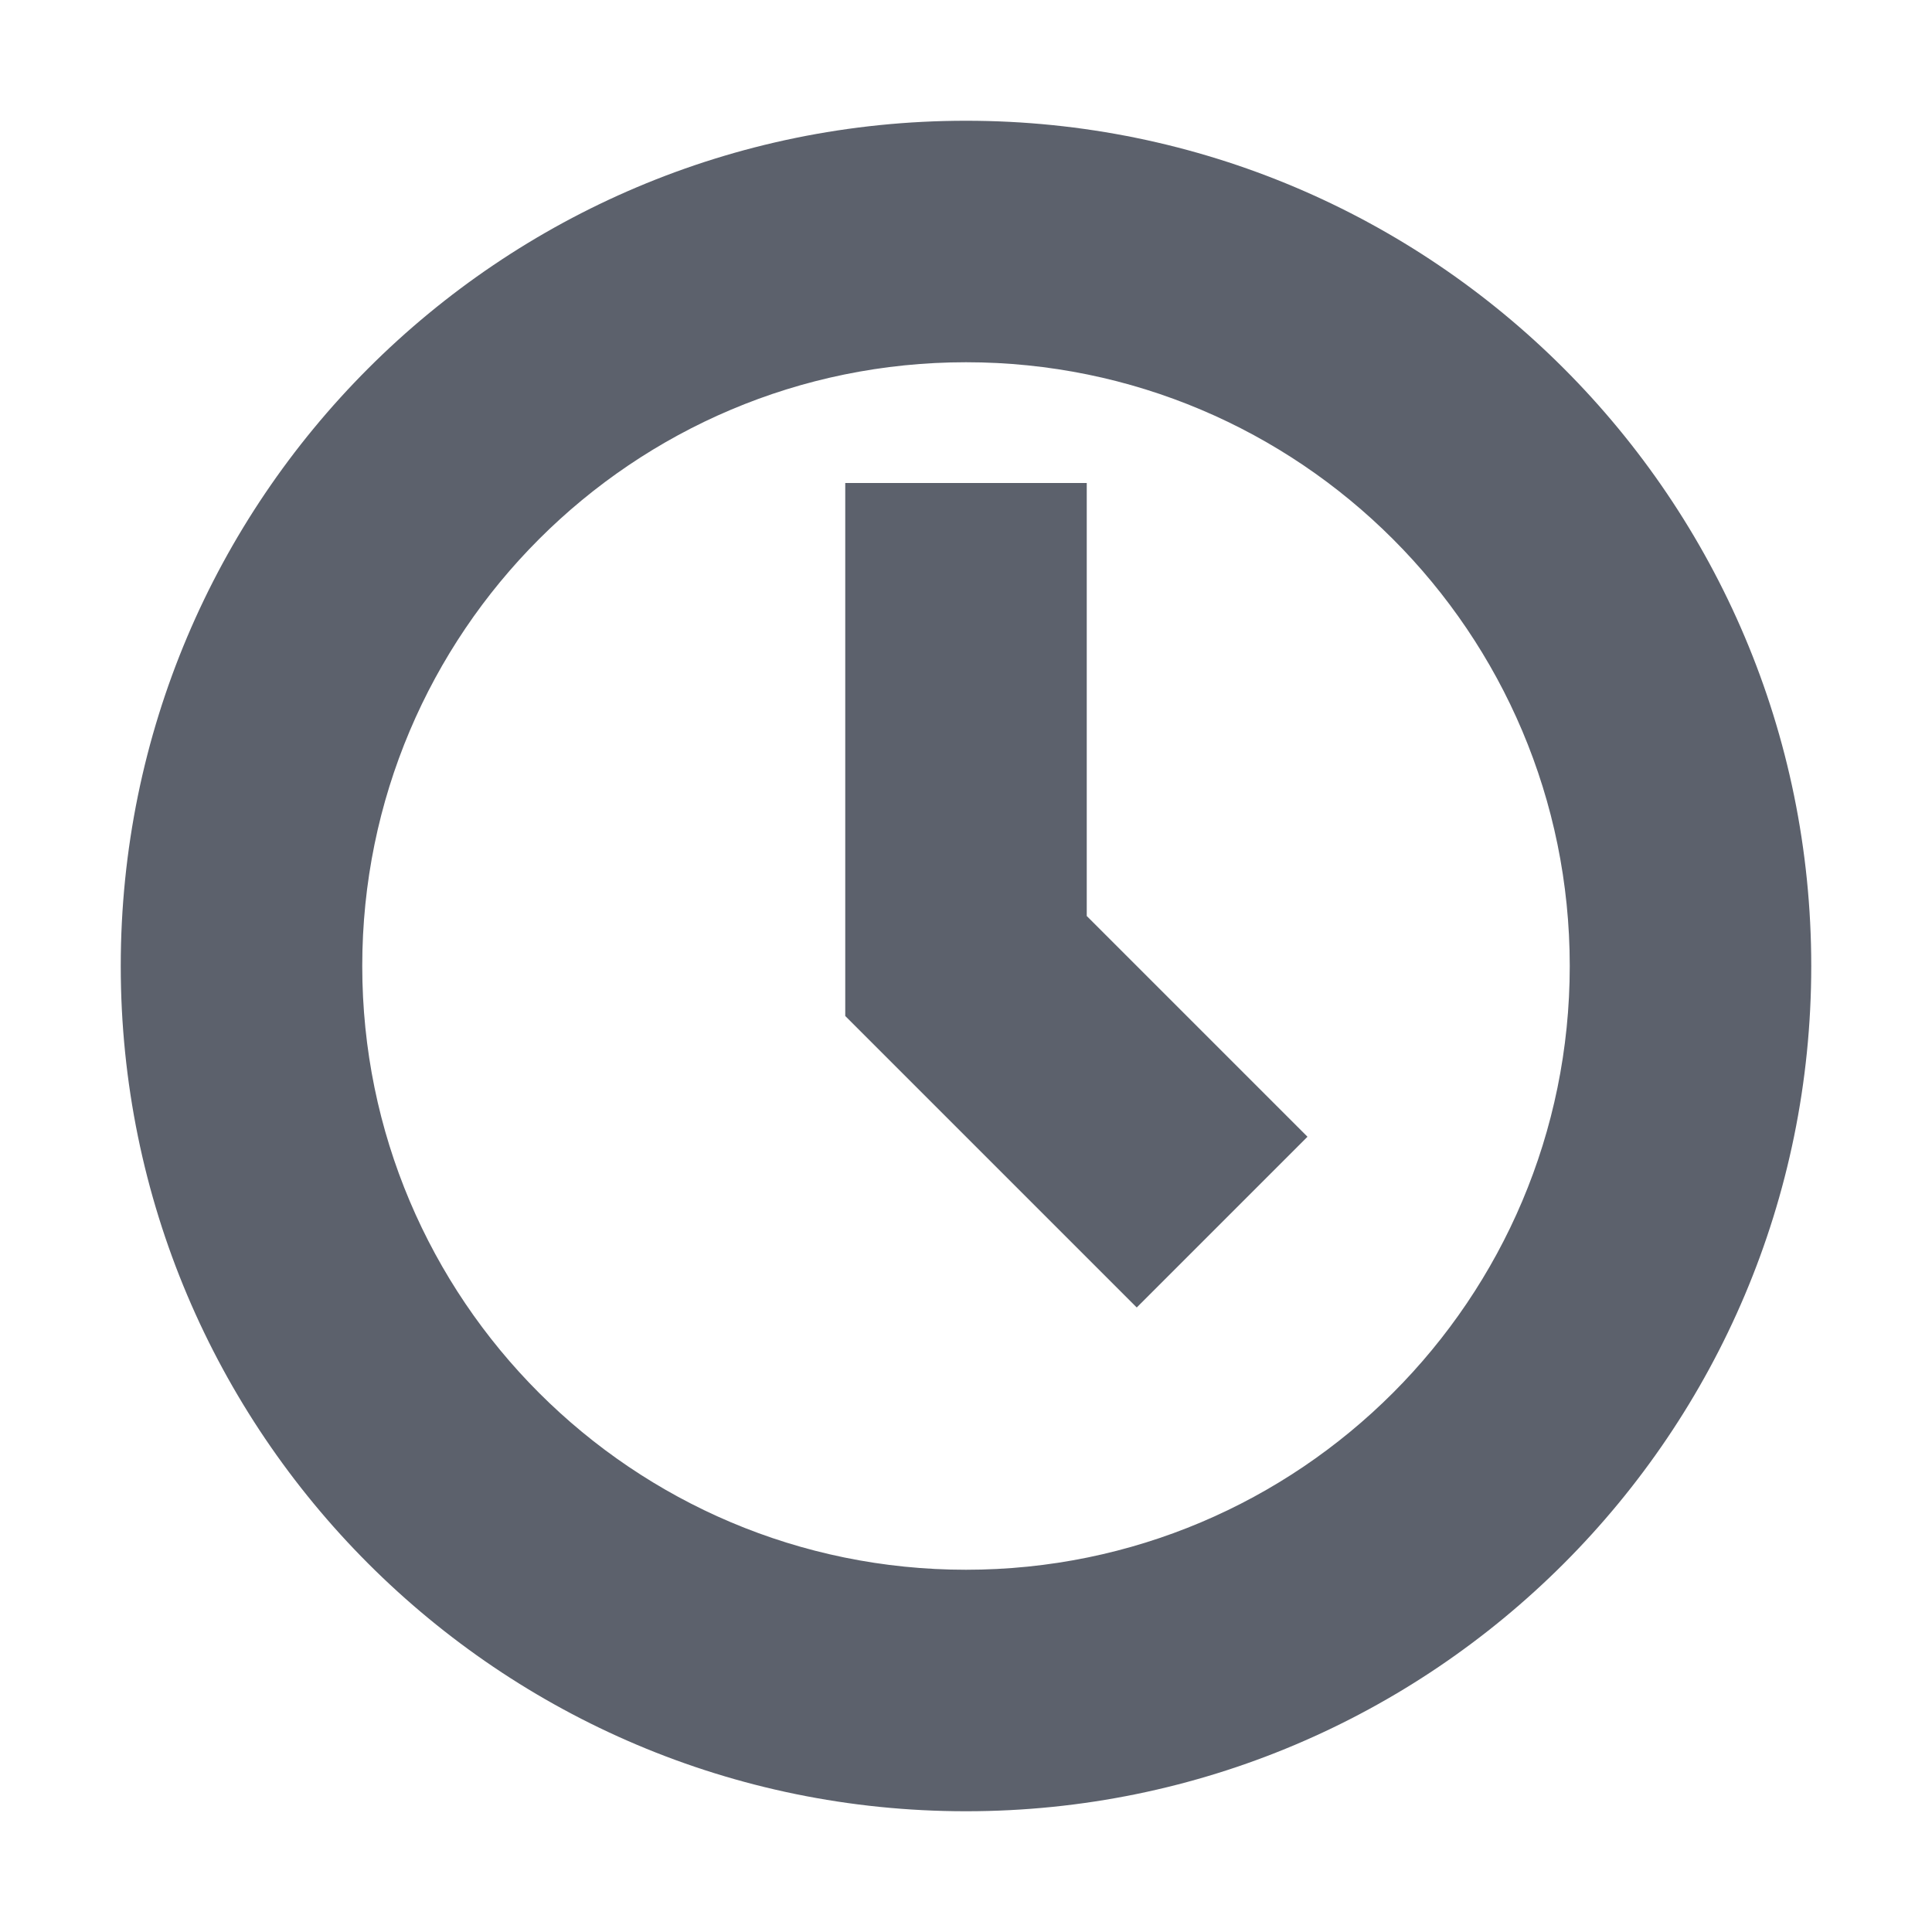
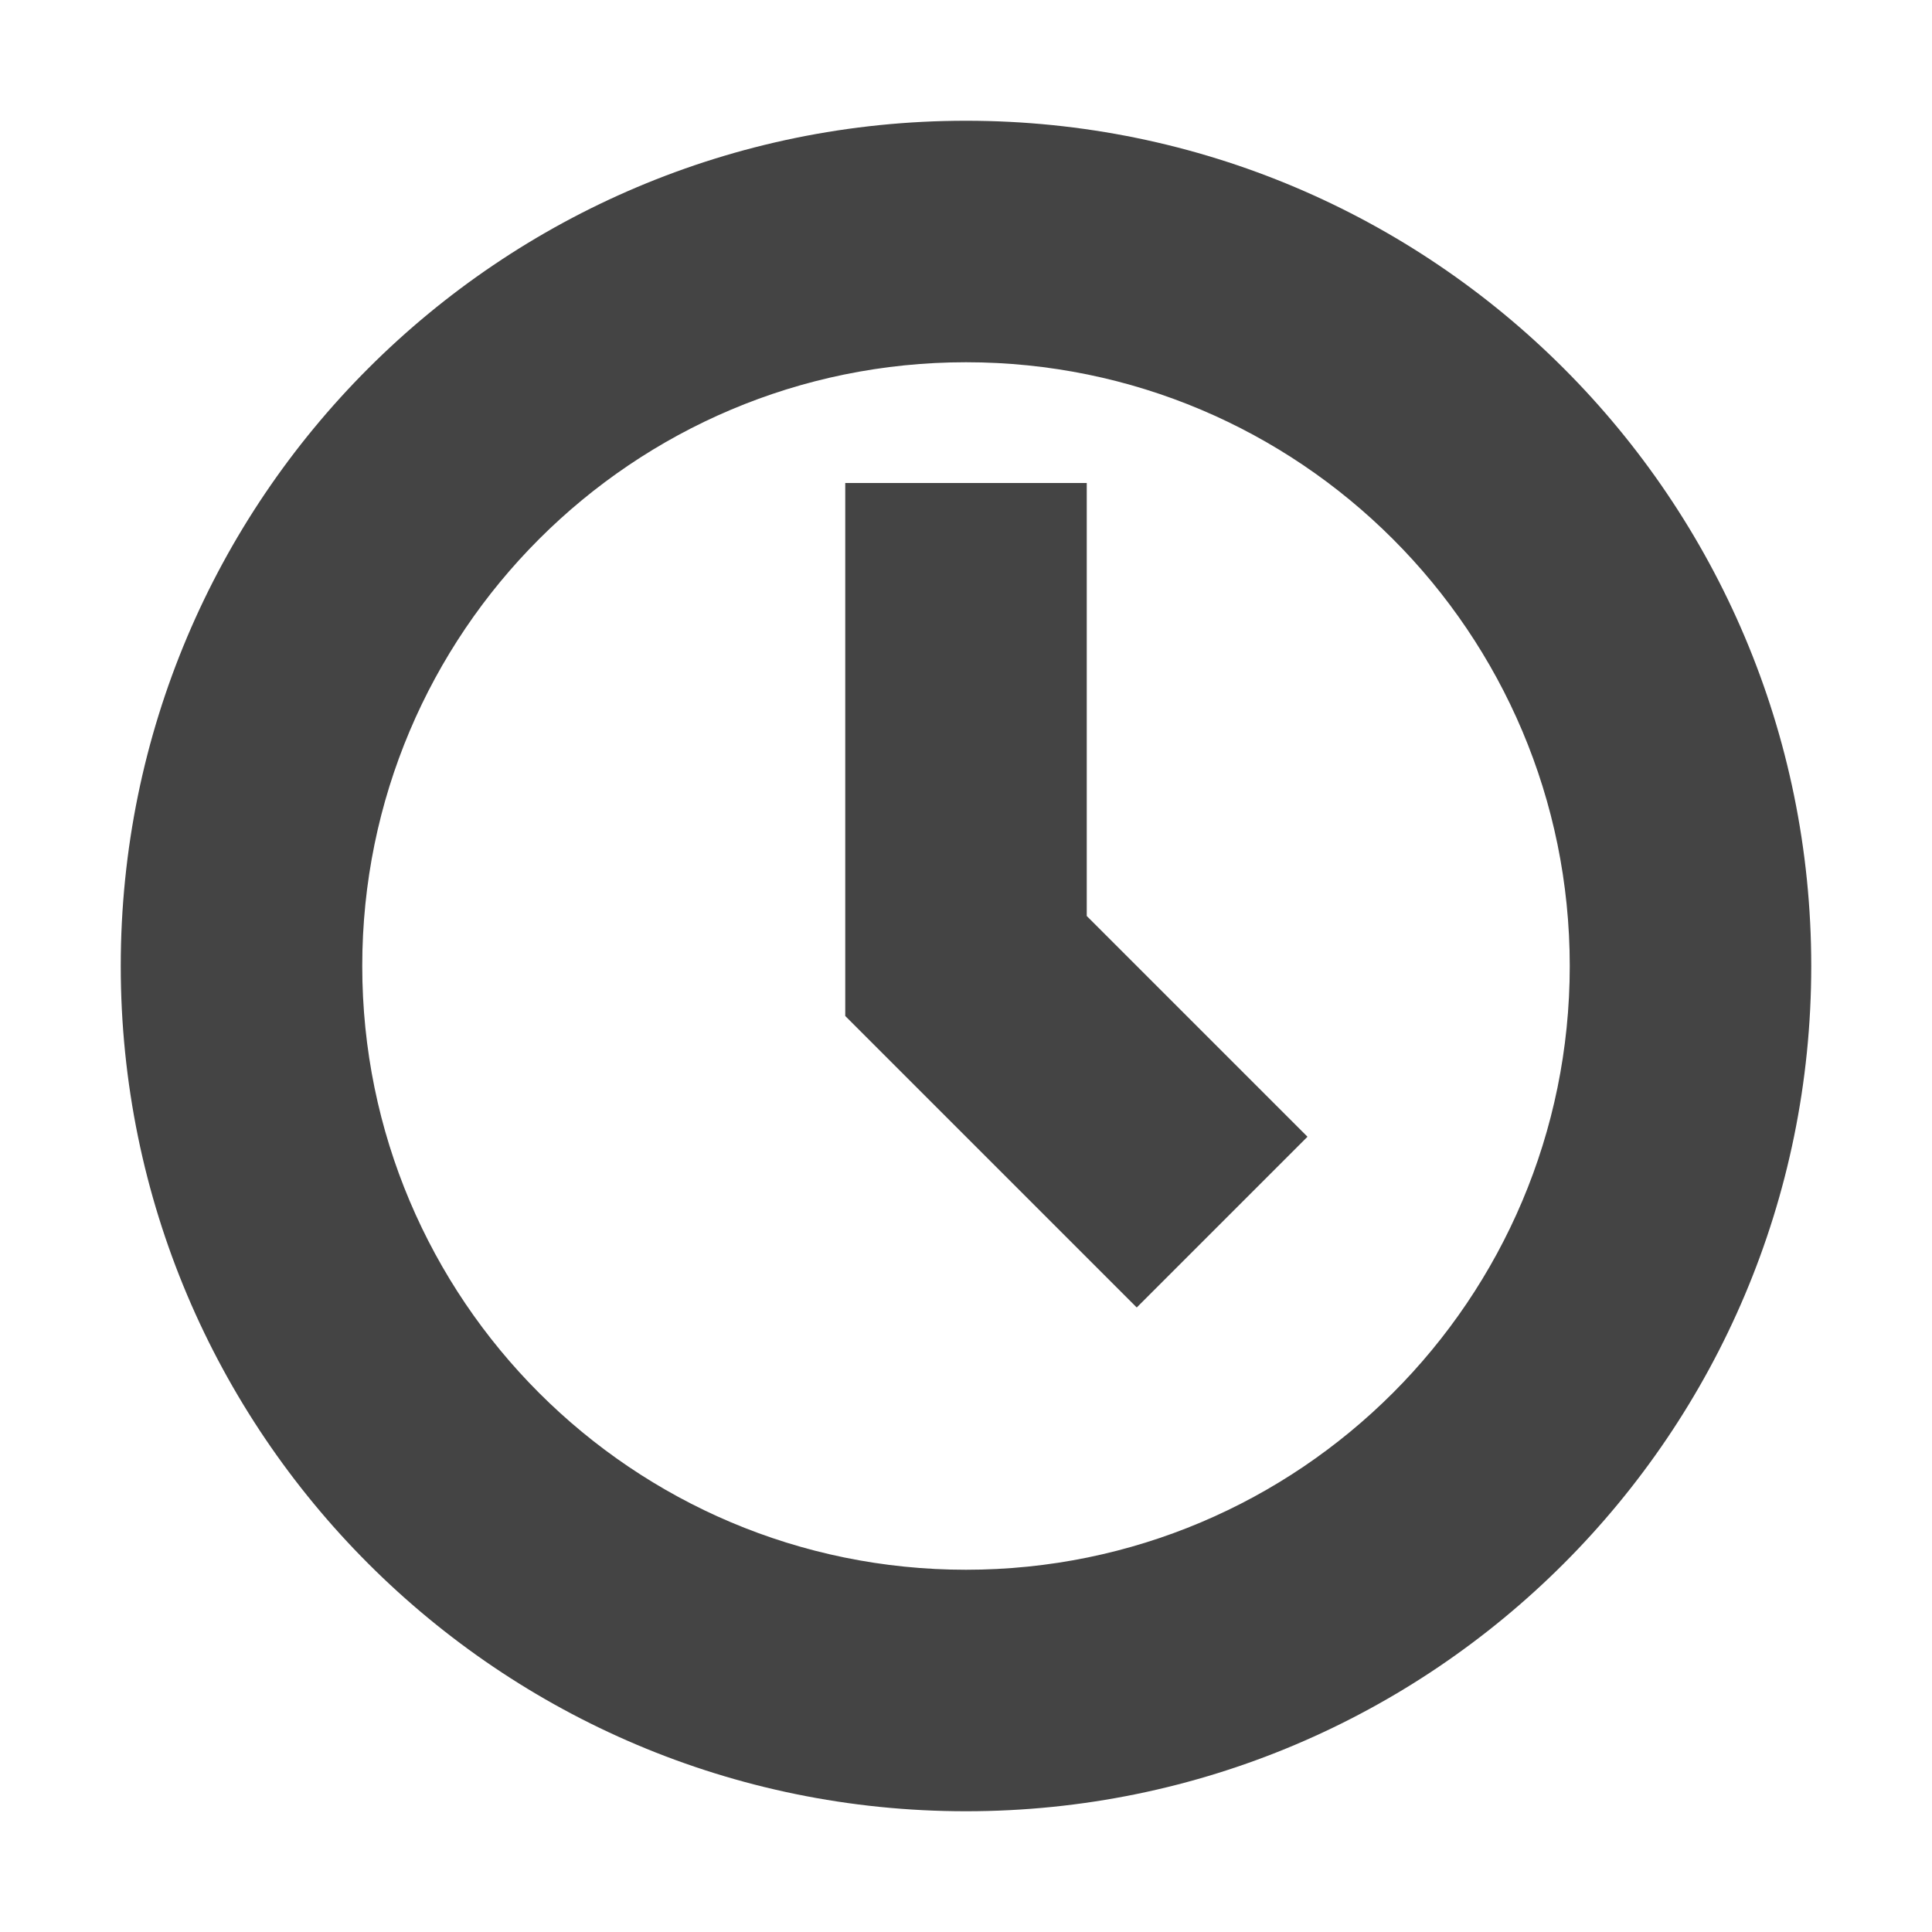
<svg xmlns="http://www.w3.org/2000/svg" width="16" height="16" version="1.1">
-   <path style="fill:#5c616c" d="M 8 1 A 7 7 0 0 0 1 8 A 7 7 0 0 0 8 15 A 7 7 0 0 0 15 8 A 7 7 0 0 0 8 1 z M 8 3 A 5 5 0 0 1 13 8 A 5 5 0 0 1 8 13 A 5 5 0 0 1 3 8 A 5 5 0 0 1 8 3 z M 7 4 L 7 8.414 L 9.414 10.828 L 10.828 9.414 L 9 7.586 L 9 4 L 7 4 z" />
+   <path style="fill:#444444" d="M 8 1 A 7 7 0 0 0 1 8 A 7 7 0 0 0 8 15 A 7 7 0 0 0 15 8 A 7 7 0 0 0 8 1 z M 8 3 A 5 5 0 0 1 13 8 A 5 5 0 0 1 8 13 A 5 5 0 0 1 3 8 A 5 5 0 0 1 8 3 z M 7 4 L 7 8.414 L 9.414 10.828 L 10.828 9.414 L 9 7.586 L 9 4 L 7 4 z" />
</svg>
